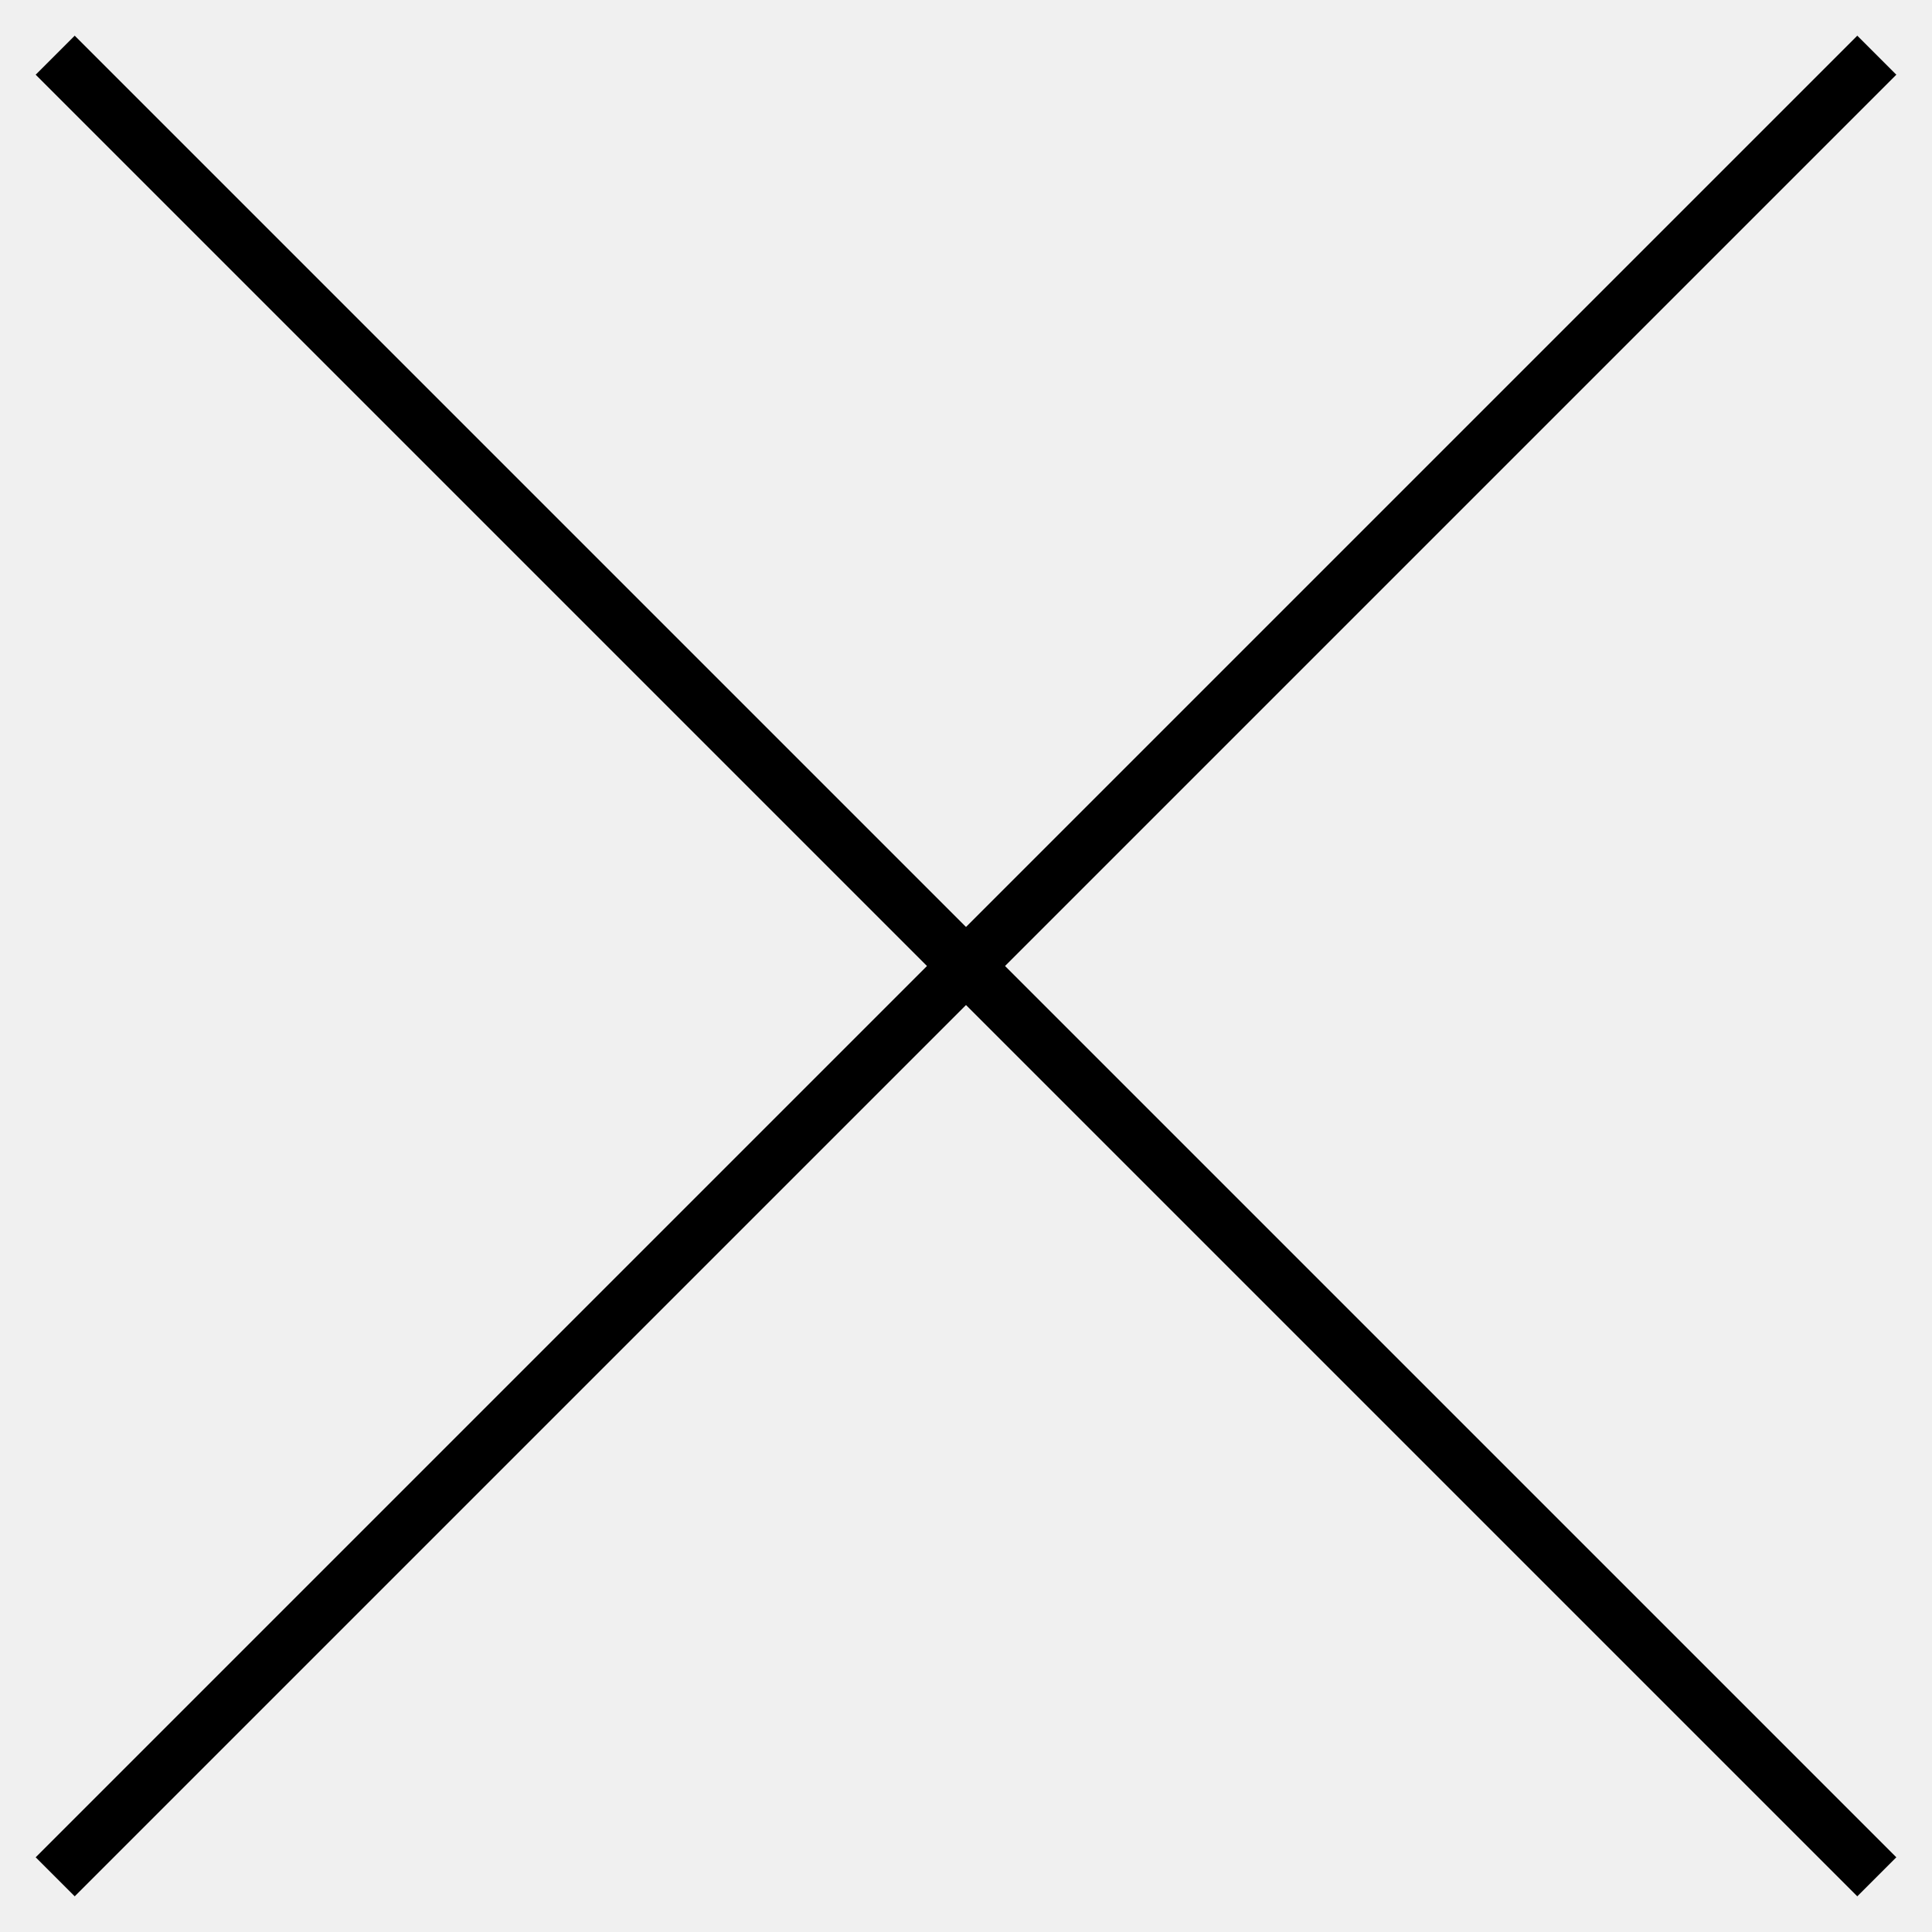
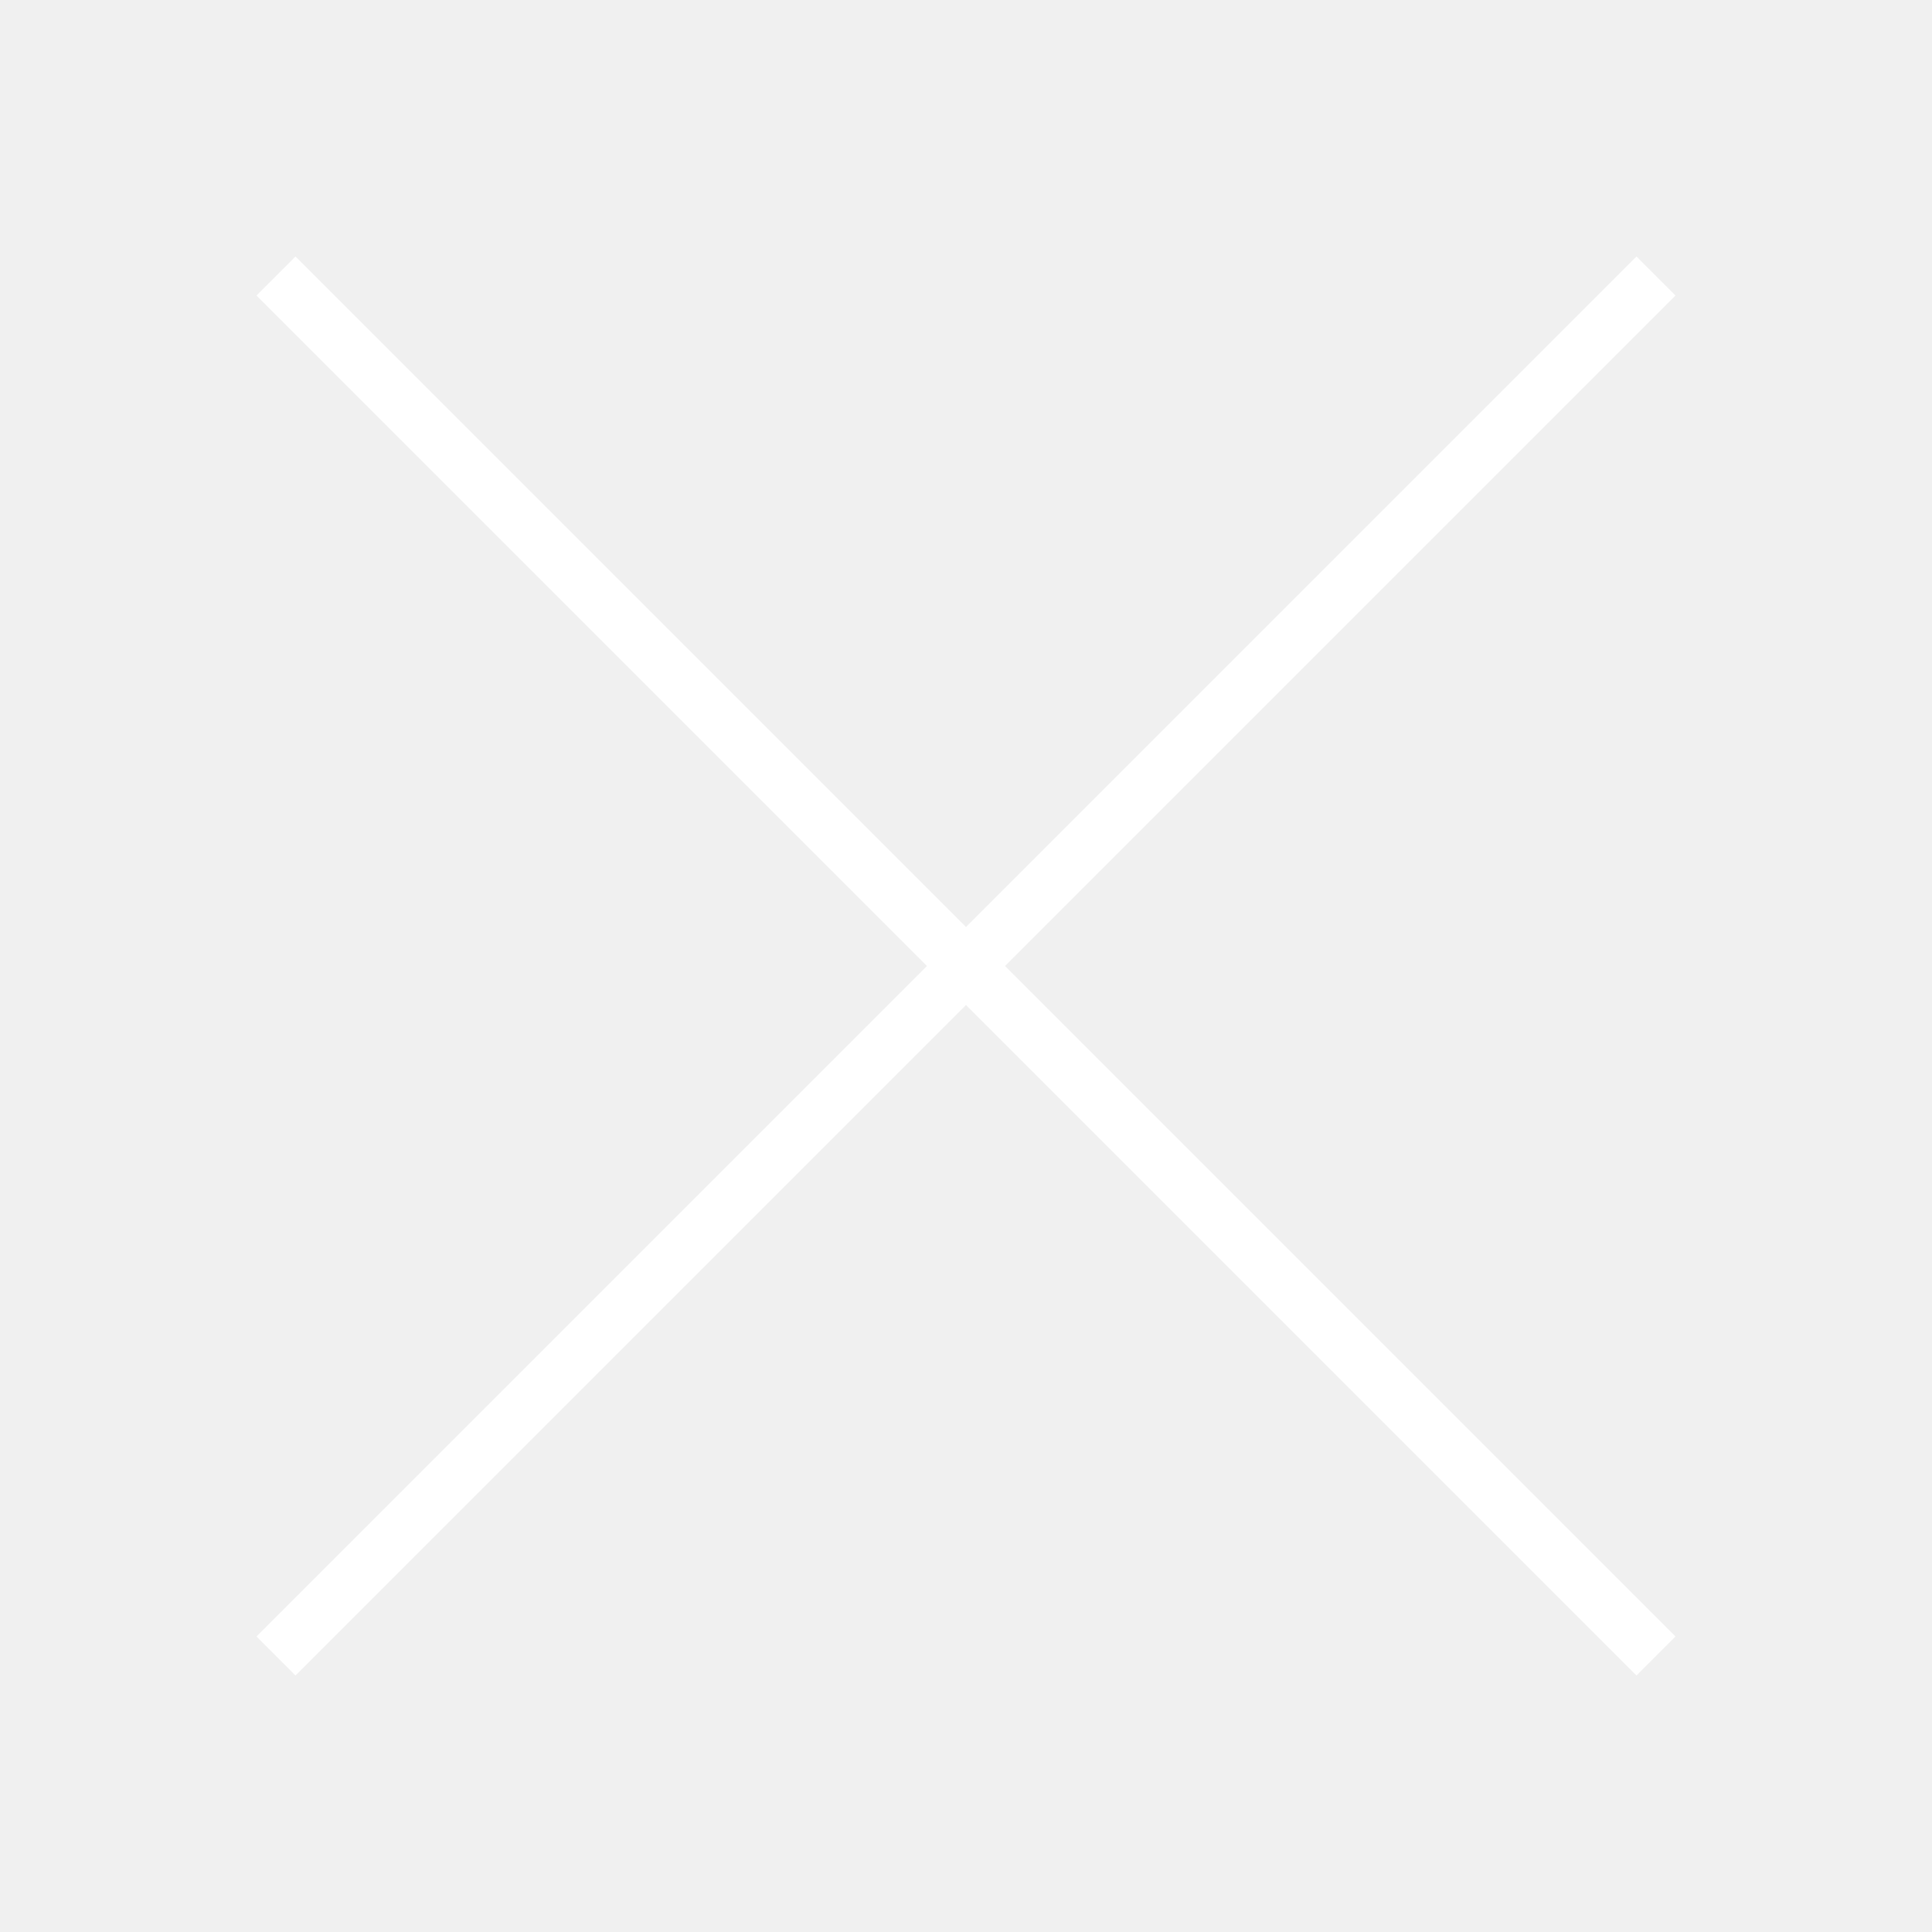
<svg xmlns="http://www.w3.org/2000/svg" version="1.1" id="Layer_1" x="0px" y="0px" viewBox="0 0 35 35" style="enable-background:new 0 0 35 35;" xml:space="preserve">
  <style type="text/css">
- 	.st0{fill:none;stroke:#000000;stroke-miterlimit:10;}
+ 	.st0{fill:none;stroke:#FFFFFF;stroke-miterlimit:10;}
</style>
-   <line class="st0" x1="1" y1="1" x2="34" y2="34" />
-   <line class="st0" x1="34" y1="1" x2="1" y2="34" />
+   <line class="st0" x1="5" y1="5" x2="30" y2="30" />
+   <line class="st0" x1="30" y1="5" x2="5" y2="30" />
</svg>
